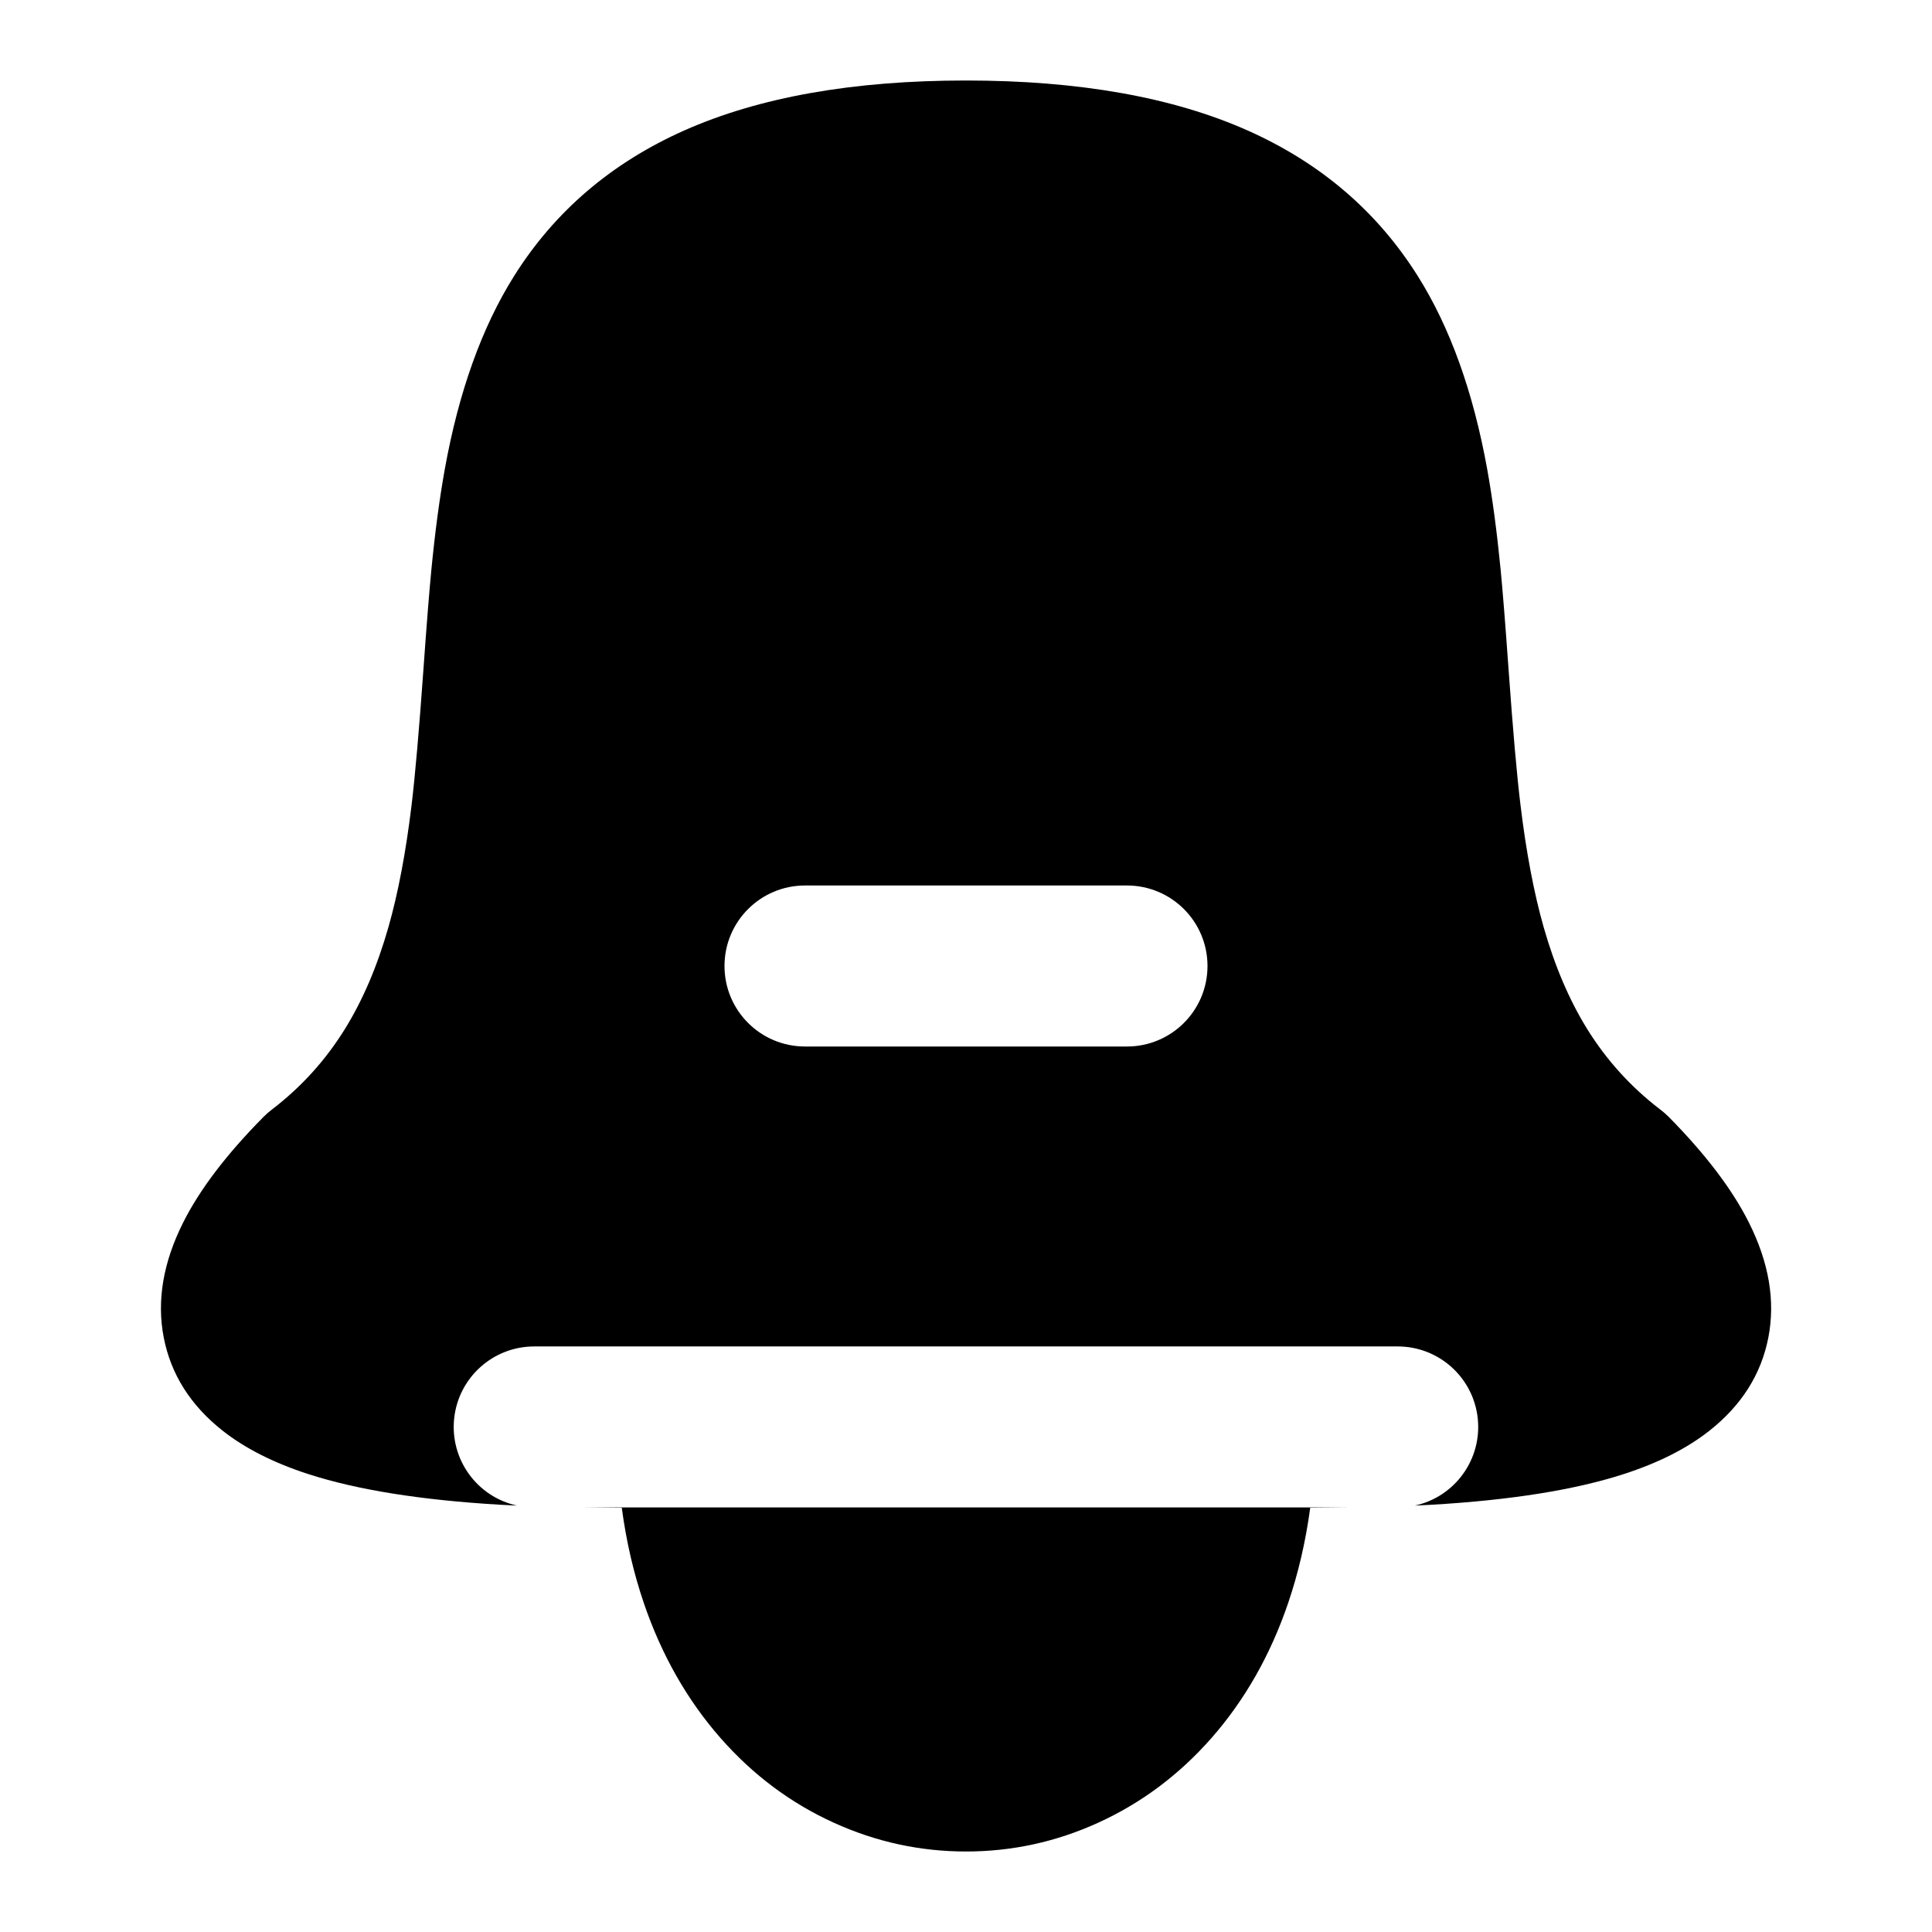
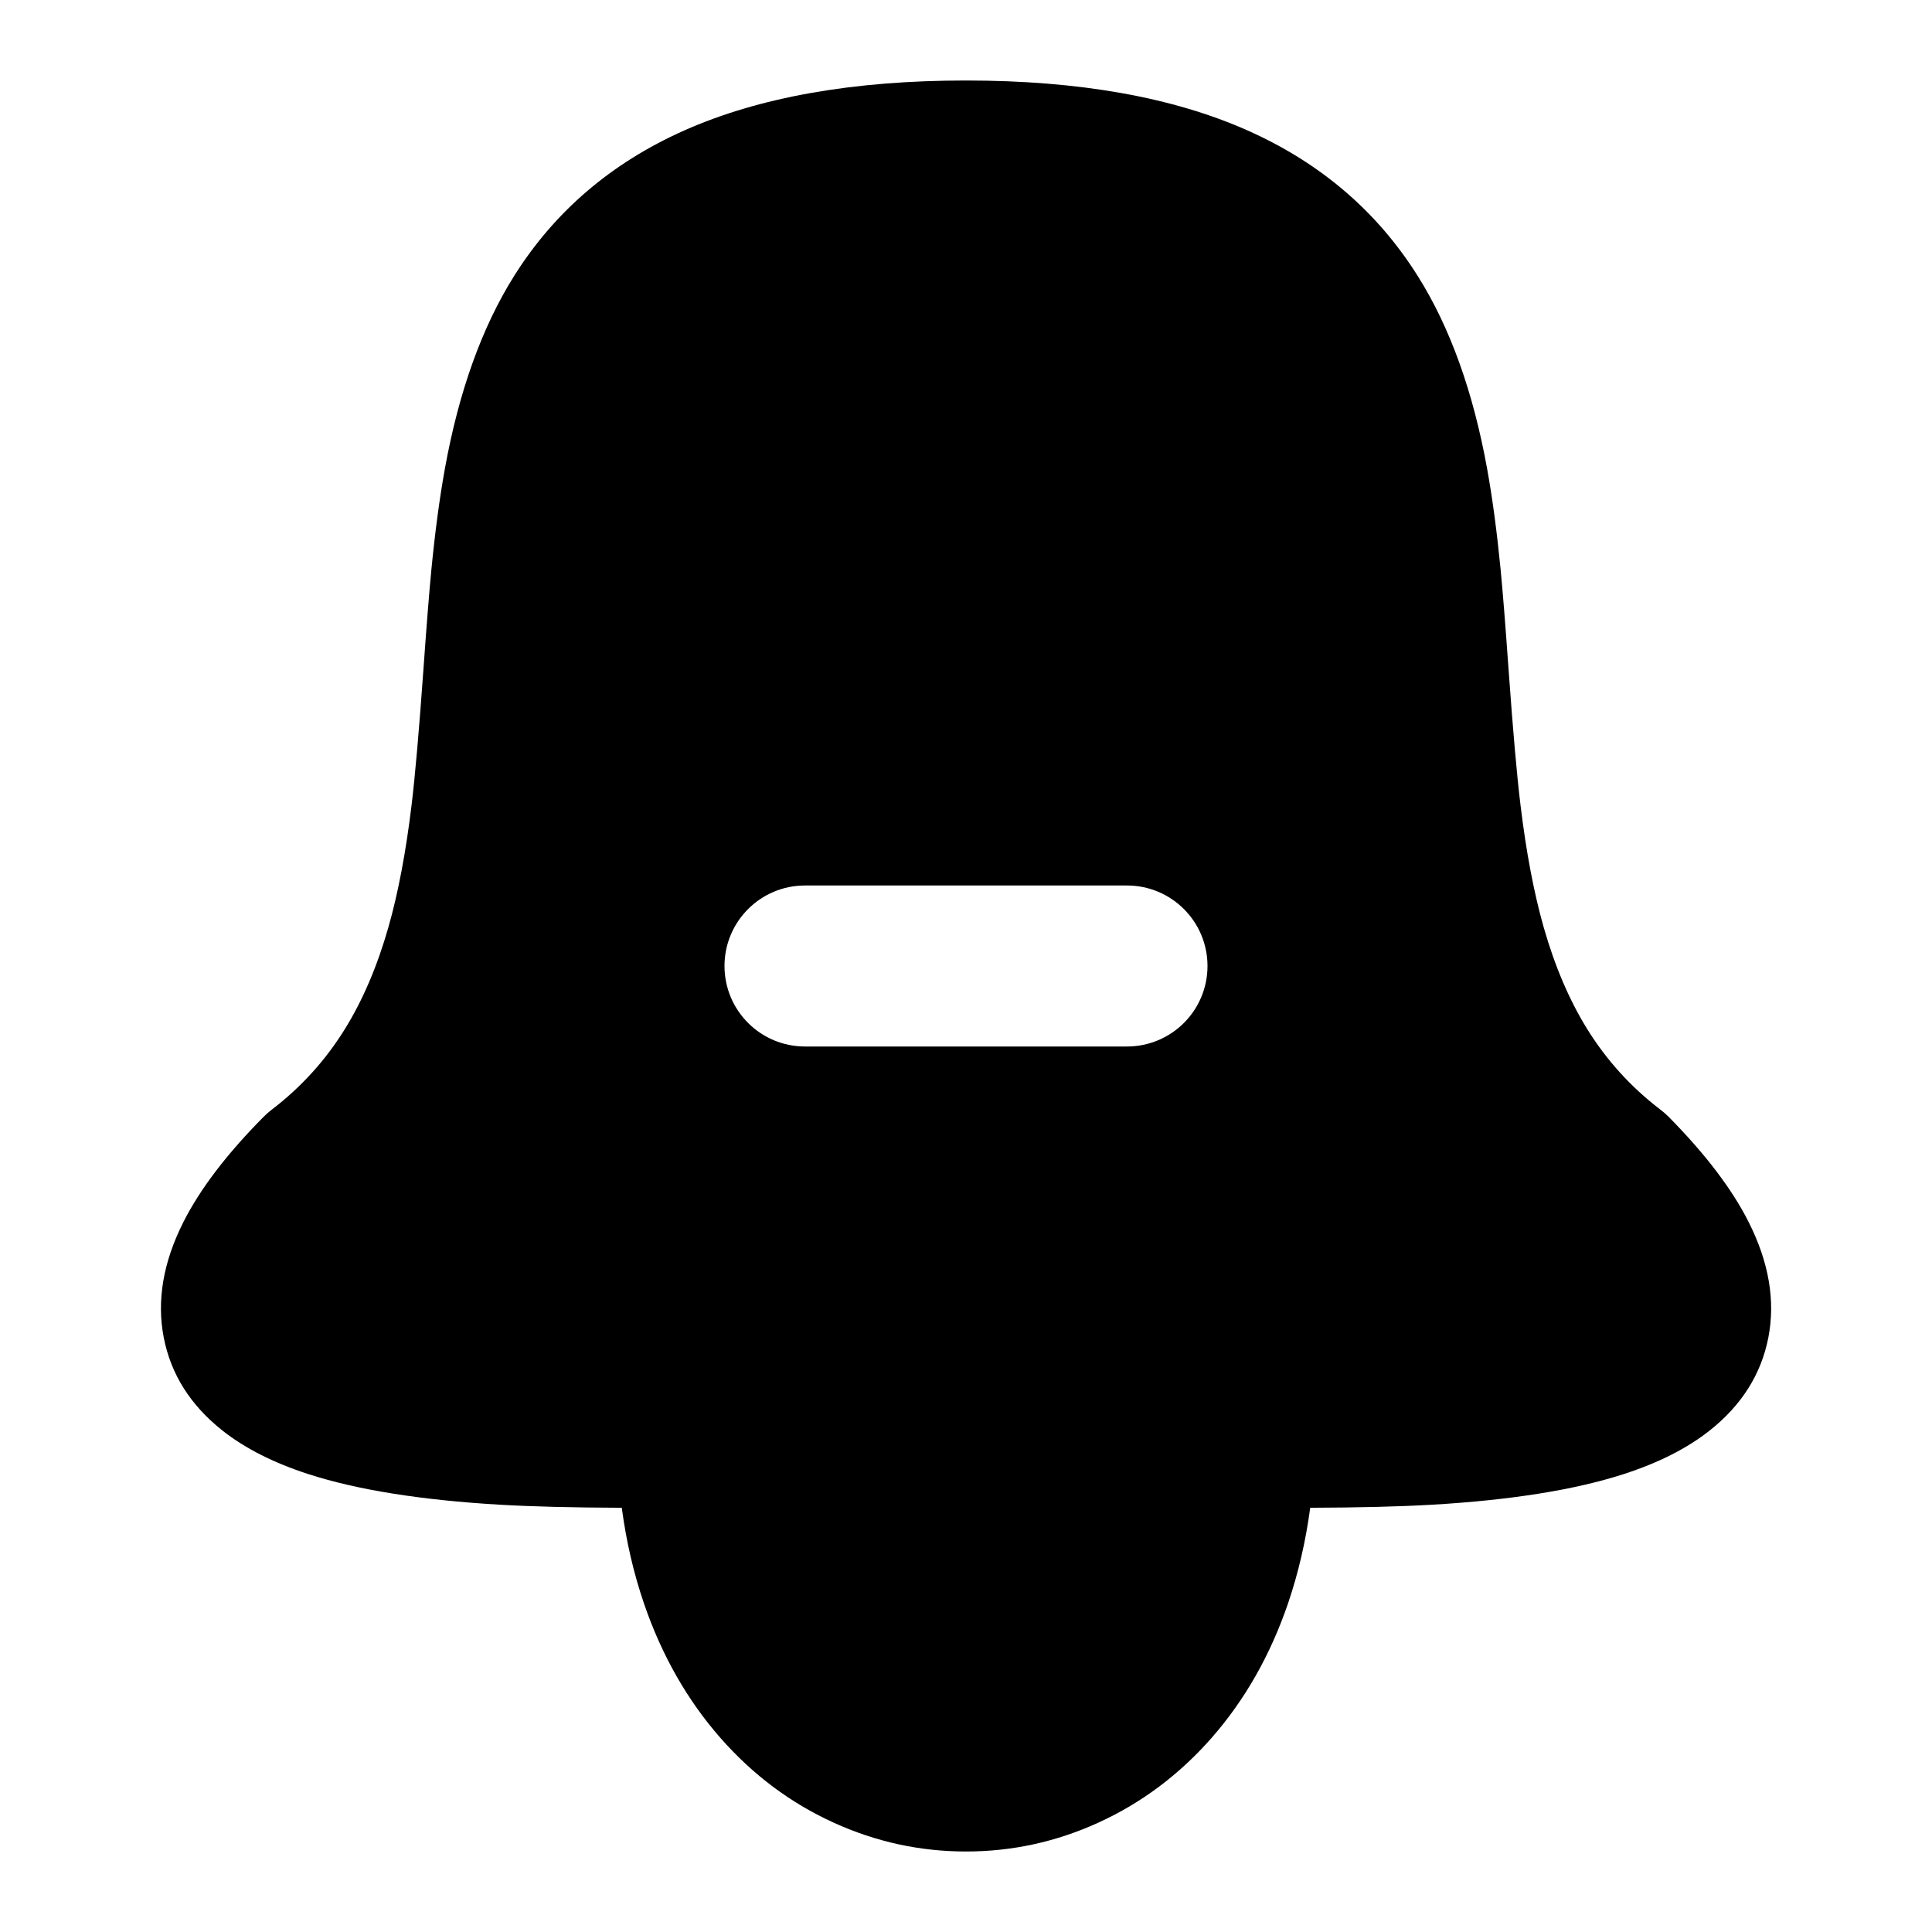
<svg xmlns="http://www.w3.org/2000/svg" width="24" height="24" viewBox="0 0 24 24" fill="currentColor" fill-rule="evenodd">
-   <path d="m17.793 18.692-.217.011a1 1 0 0 0-.213-1.977H6.636a1 1 0 0 0-.213 1.977l-.216-.011q-1.464-.086-2.373-.379-.649-.21-1.068-.54-.599-.473-.732-1.158t.243-1.432q.311-.617.999-1.311a1 1 0 0 1 .103-.09q.545-.417.906-1 .333-.538.54-1.264.182-.639.288-1.519.066-.548.147-1.683.059-.831.099-1.243.069-.705.167-1.248.26-1.44.86-2.396.756-1.203 2.111-1.807Q9.894 1 11.999 1t3.502.622q1.355.604 2.111 1.807.601.955.862 2.396.098.542.167 1.247.04.413.099 1.244.081 1.135.148 1.683.106.879.288 1.519.207.726.54 1.264.362.583.907 1a1 1 0 0 1 .104.09q.687.695.997 1.312.376.747.243 1.432-.134.685-.732 1.157-.42.331-1.069.54-.908.293-2.373.379M14 13h-4a1 1 0 0 1 0-2h4a1 1 0 0 1 0 2m-6.734 5.726h9.474q-.221.003-.464.004-.084.626-.276 1.189-.33.965-.952 1.673-.603.685-1.407 1.051Q12.857 23 12 23q-.856 0-1.641-.357-.804-.365-1.407-1.051Q8.33 20.884 8 19.92q-.193-.564-.276-1.19-.24-.001-.458-.004" />
+   <path d="M6.207 18.692q.605.035 1.517.038.083.626.276 1.19.33.964.952 1.672.603.686 1.407 1.051Q11.144 23 12 23q.857 0 1.641-.357.804-.366 1.407-1.051.622-.708.952-1.673.192-.563.276-1.189.912-.003 1.517-.038 1.465-.086 2.373-.379.649-.209 1.069-.54.598-.472.732-1.157.133-.685-.243-1.432-.31-.617-.997-1.312a1 1 0 0 0-.104-.09q-.545-.417-.907-1-.333-.538-.54-1.264-.182-.64-.288-1.519-.067-.548-.148-1.683-.059-.831-.099-1.244-.069-.705-.167-1.247-.261-1.441-.862-2.396-.756-1.203-2.111-1.807Q14.104 1 11.999 1t-3.502.622q-1.355.604-2.111 1.807-.6.956-.86 2.396-.098.543-.167 1.248-.04.412-.099 1.243-.081 1.135-.147 1.683-.106.88-.288 1.519-.207.726-.54 1.264-.361.583-.906 1a1 1 0 0 0-.103.09q-.688.694-.999 1.311-.376.747-.243 1.432t.732 1.158q.419.33 1.068.54.909.293 2.373.379M10 13h4a1 1 0 0 0 0-2h-4a1 1 0 0 0 0 2" />
</svg>
